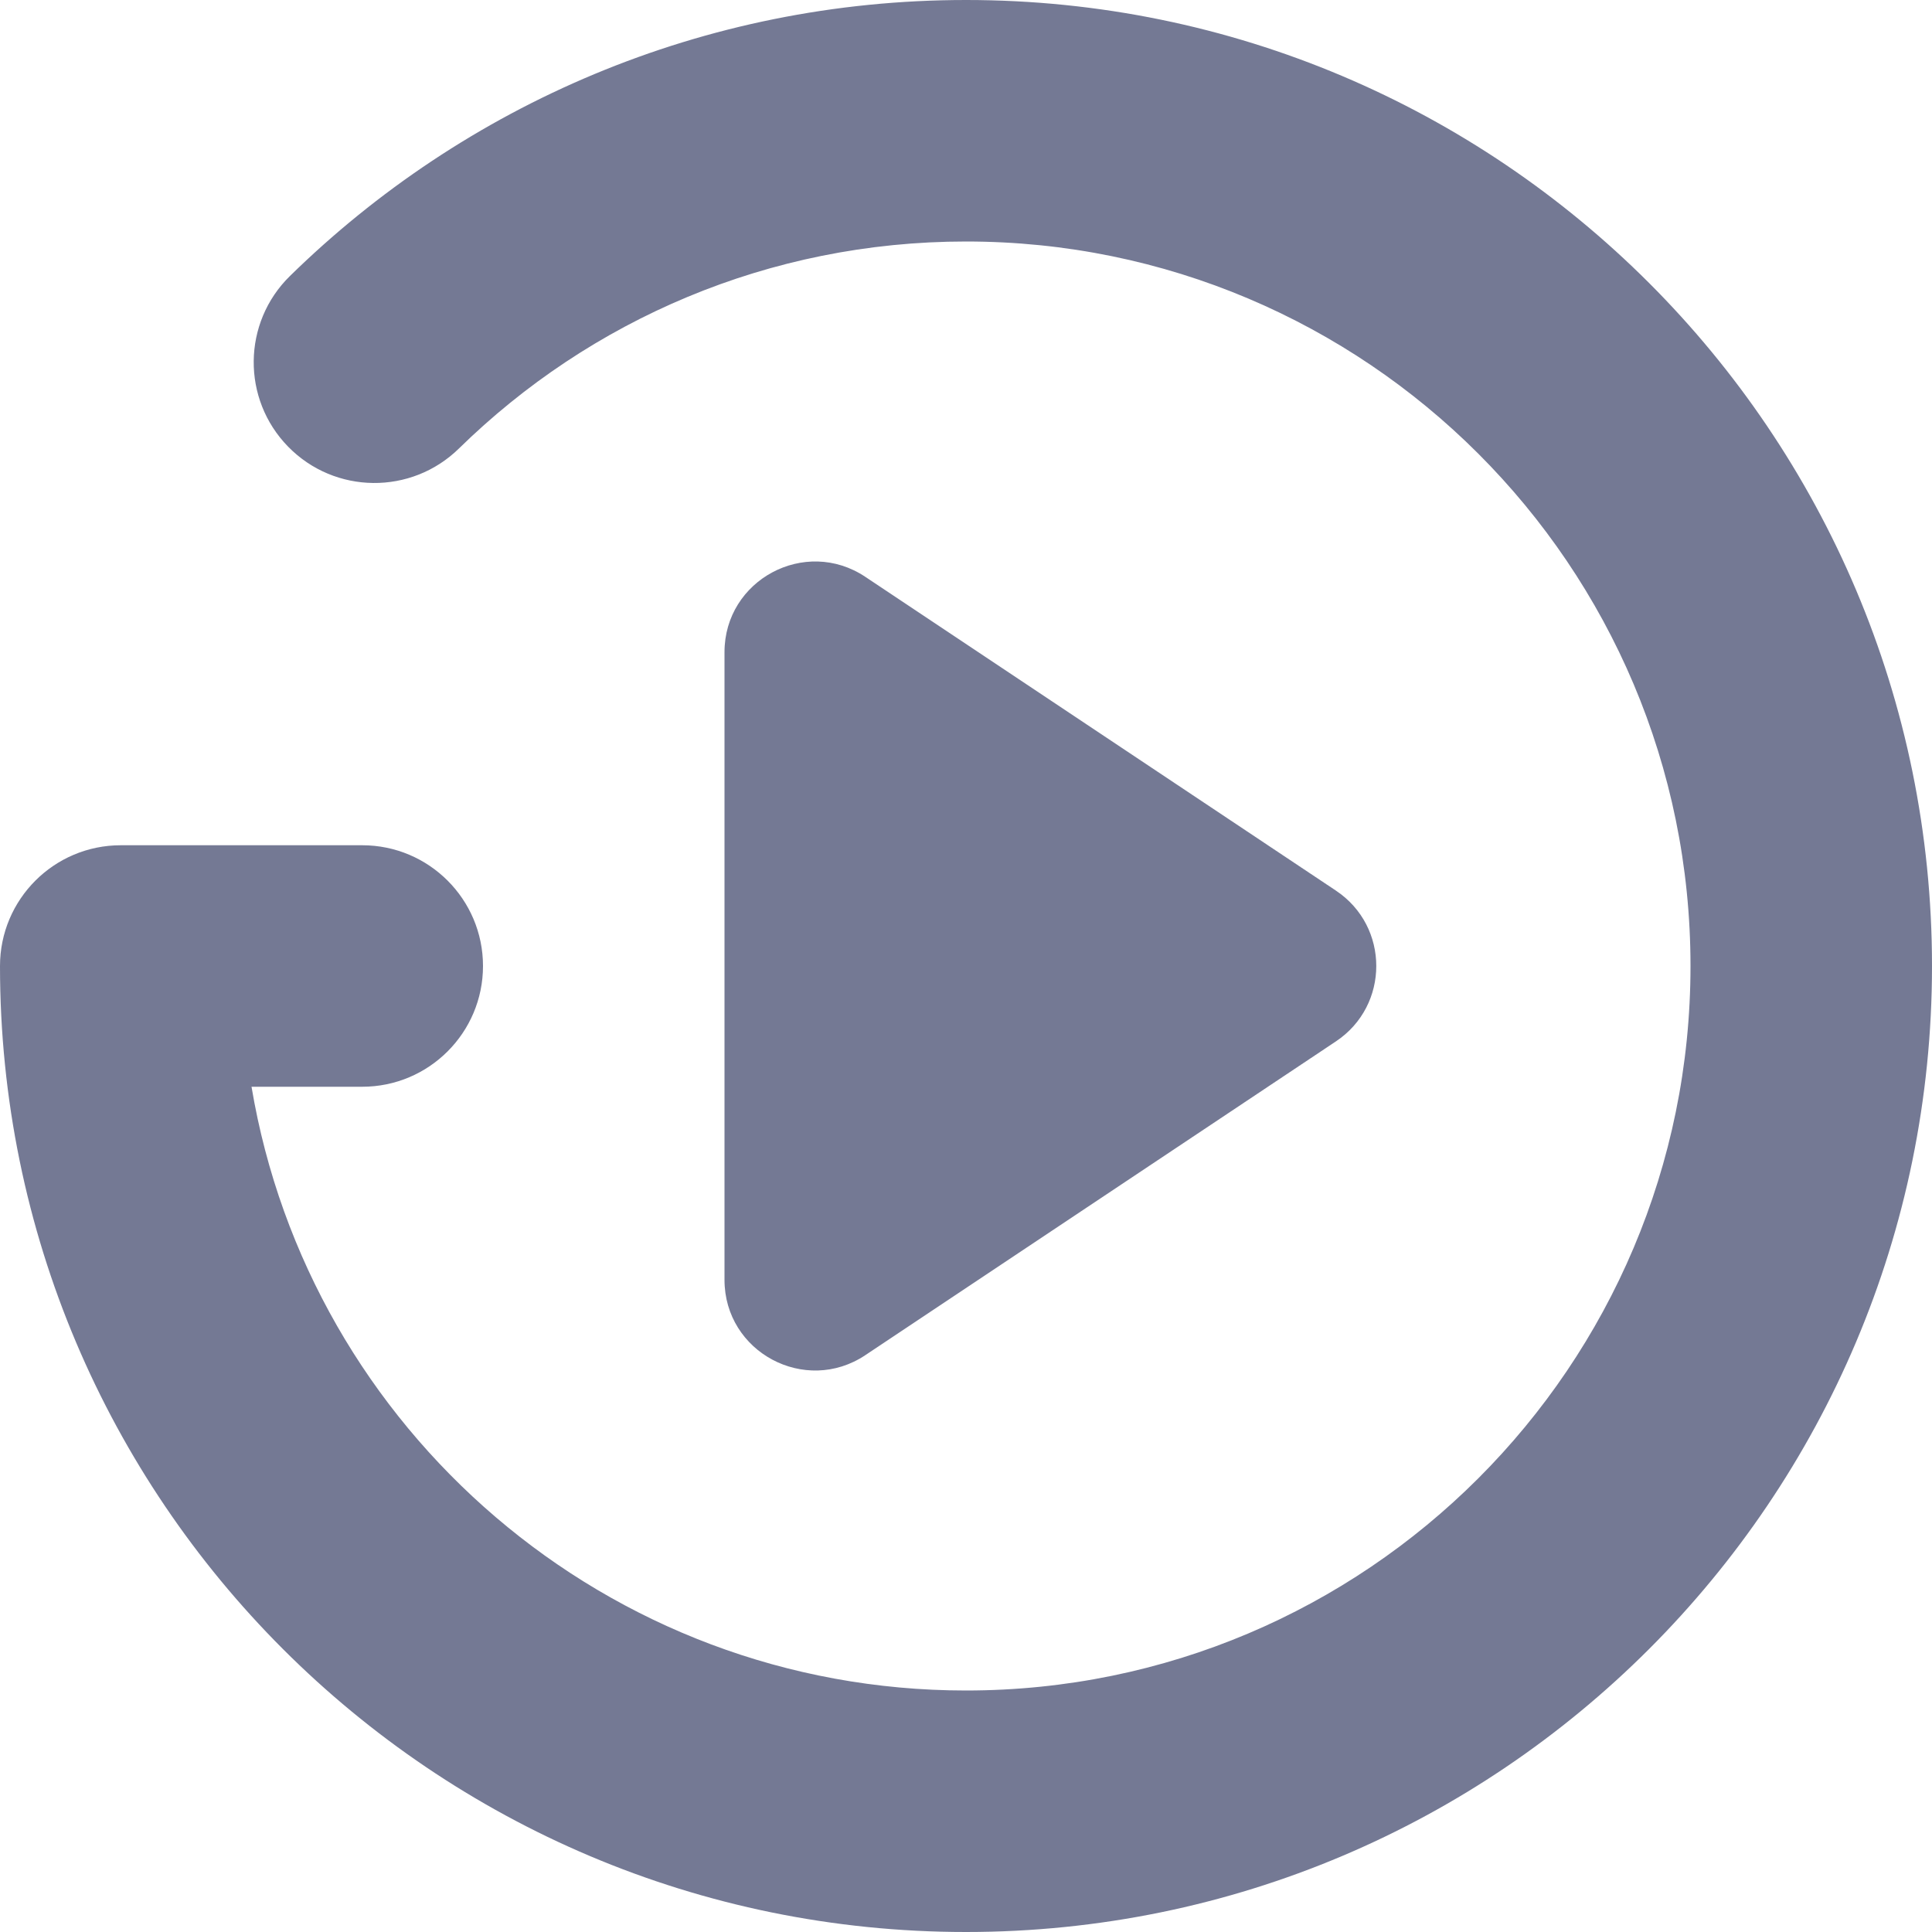
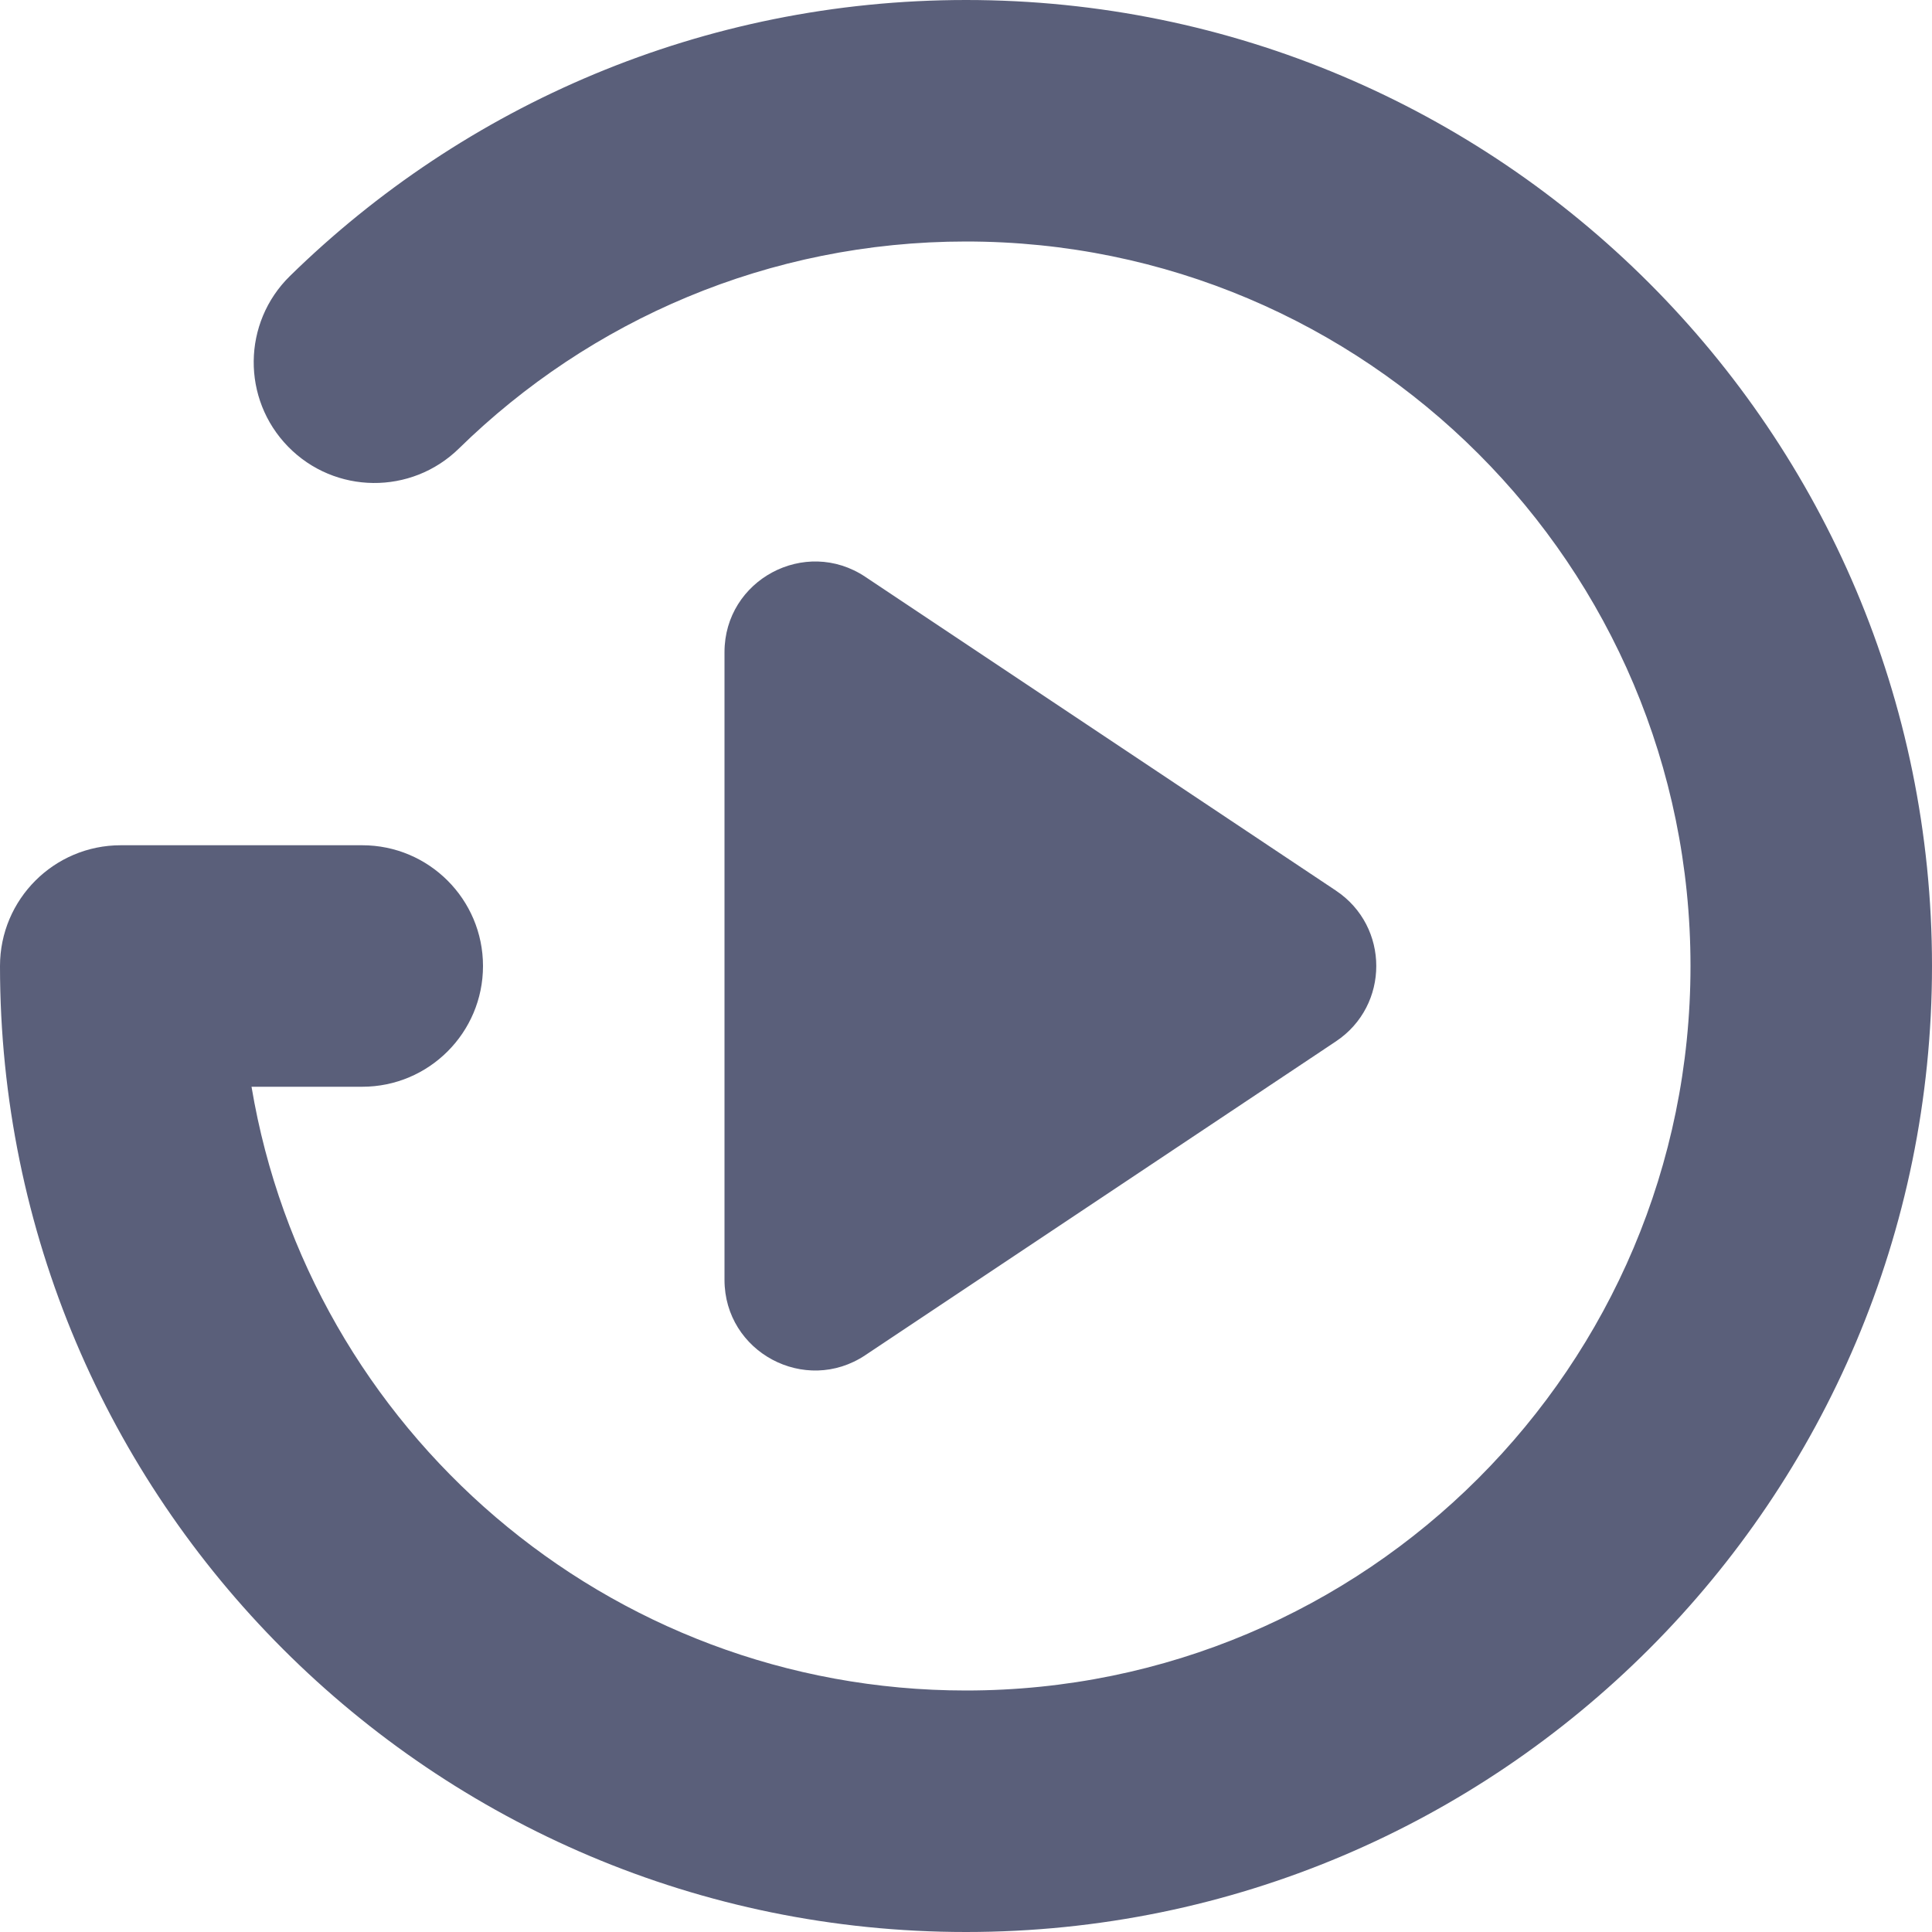
<svg xmlns="http://www.w3.org/2000/svg" width="16" height="16" viewBox="0 0 16 16" fill="none">
-   <path fill-rule="evenodd" clip-rule="evenodd" d="M3.801 3.714C4.884 2.653 6.365 2 8 2C11.314 2 14 4.686 14 8C14 11.314 11.314 14 8 14C5.027 14 2.559 11.838 2.083 9H3C3.552 9 4 8.552 4 8C4 7.448 3.552 7 3 7H1C0.448 7 0 7.448 0 8C0 12.418 3.582 16 8 16C12.418 16 16 12.418 16 8C16 3.582 12.418 0 8 0C5.821 0 3.843 0.873 2.401 2.286C2.007 2.672 2 3.305 2.387 3.7C2.773 4.094 3.406 4.101 3.801 3.714ZM7.166 11.223L11.064 8.624C11.509 8.327 11.509 7.673 11.064 7.376L7.166 4.777C6.668 4.445 6 4.802 6 5.401V10.599C6 11.198 6.668 11.555 7.166 11.223Z" fill="#747994" />
+   <path fill-rule="evenodd" clip-rule="evenodd" d="M3.801 3.714C4.884 2.653 6.365 2 8 2C11.314 2 14 4.686 14 8C14 11.314 11.314 14 8 14C5.027 14 2.559 11.838 2.083 9H3C3.552 9 4 8.552 4 8C4 7.448 3.552 7 3 7H1C0.448 7 0 7.448 0 8C0 12.418 3.582 16 8 16C12.418 16 16 12.418 16 8C16 3.582 12.418 0 8 0C5.821 0 3.843 0.873 2.401 2.286C2.007 2.672 2 3.305 2.387 3.7C2.773 4.094 3.406 4.101 3.801 3.714ZM7.166 11.223L11.064 8.624C11.509 8.327 11.509 7.673 11.064 7.376L7.166 4.777C6.668 4.445 6 4.802 6 5.401V10.599C6 11.198 6.668 11.555 7.166 11.223Z" fill="#5a5f7a" />
</svg>
